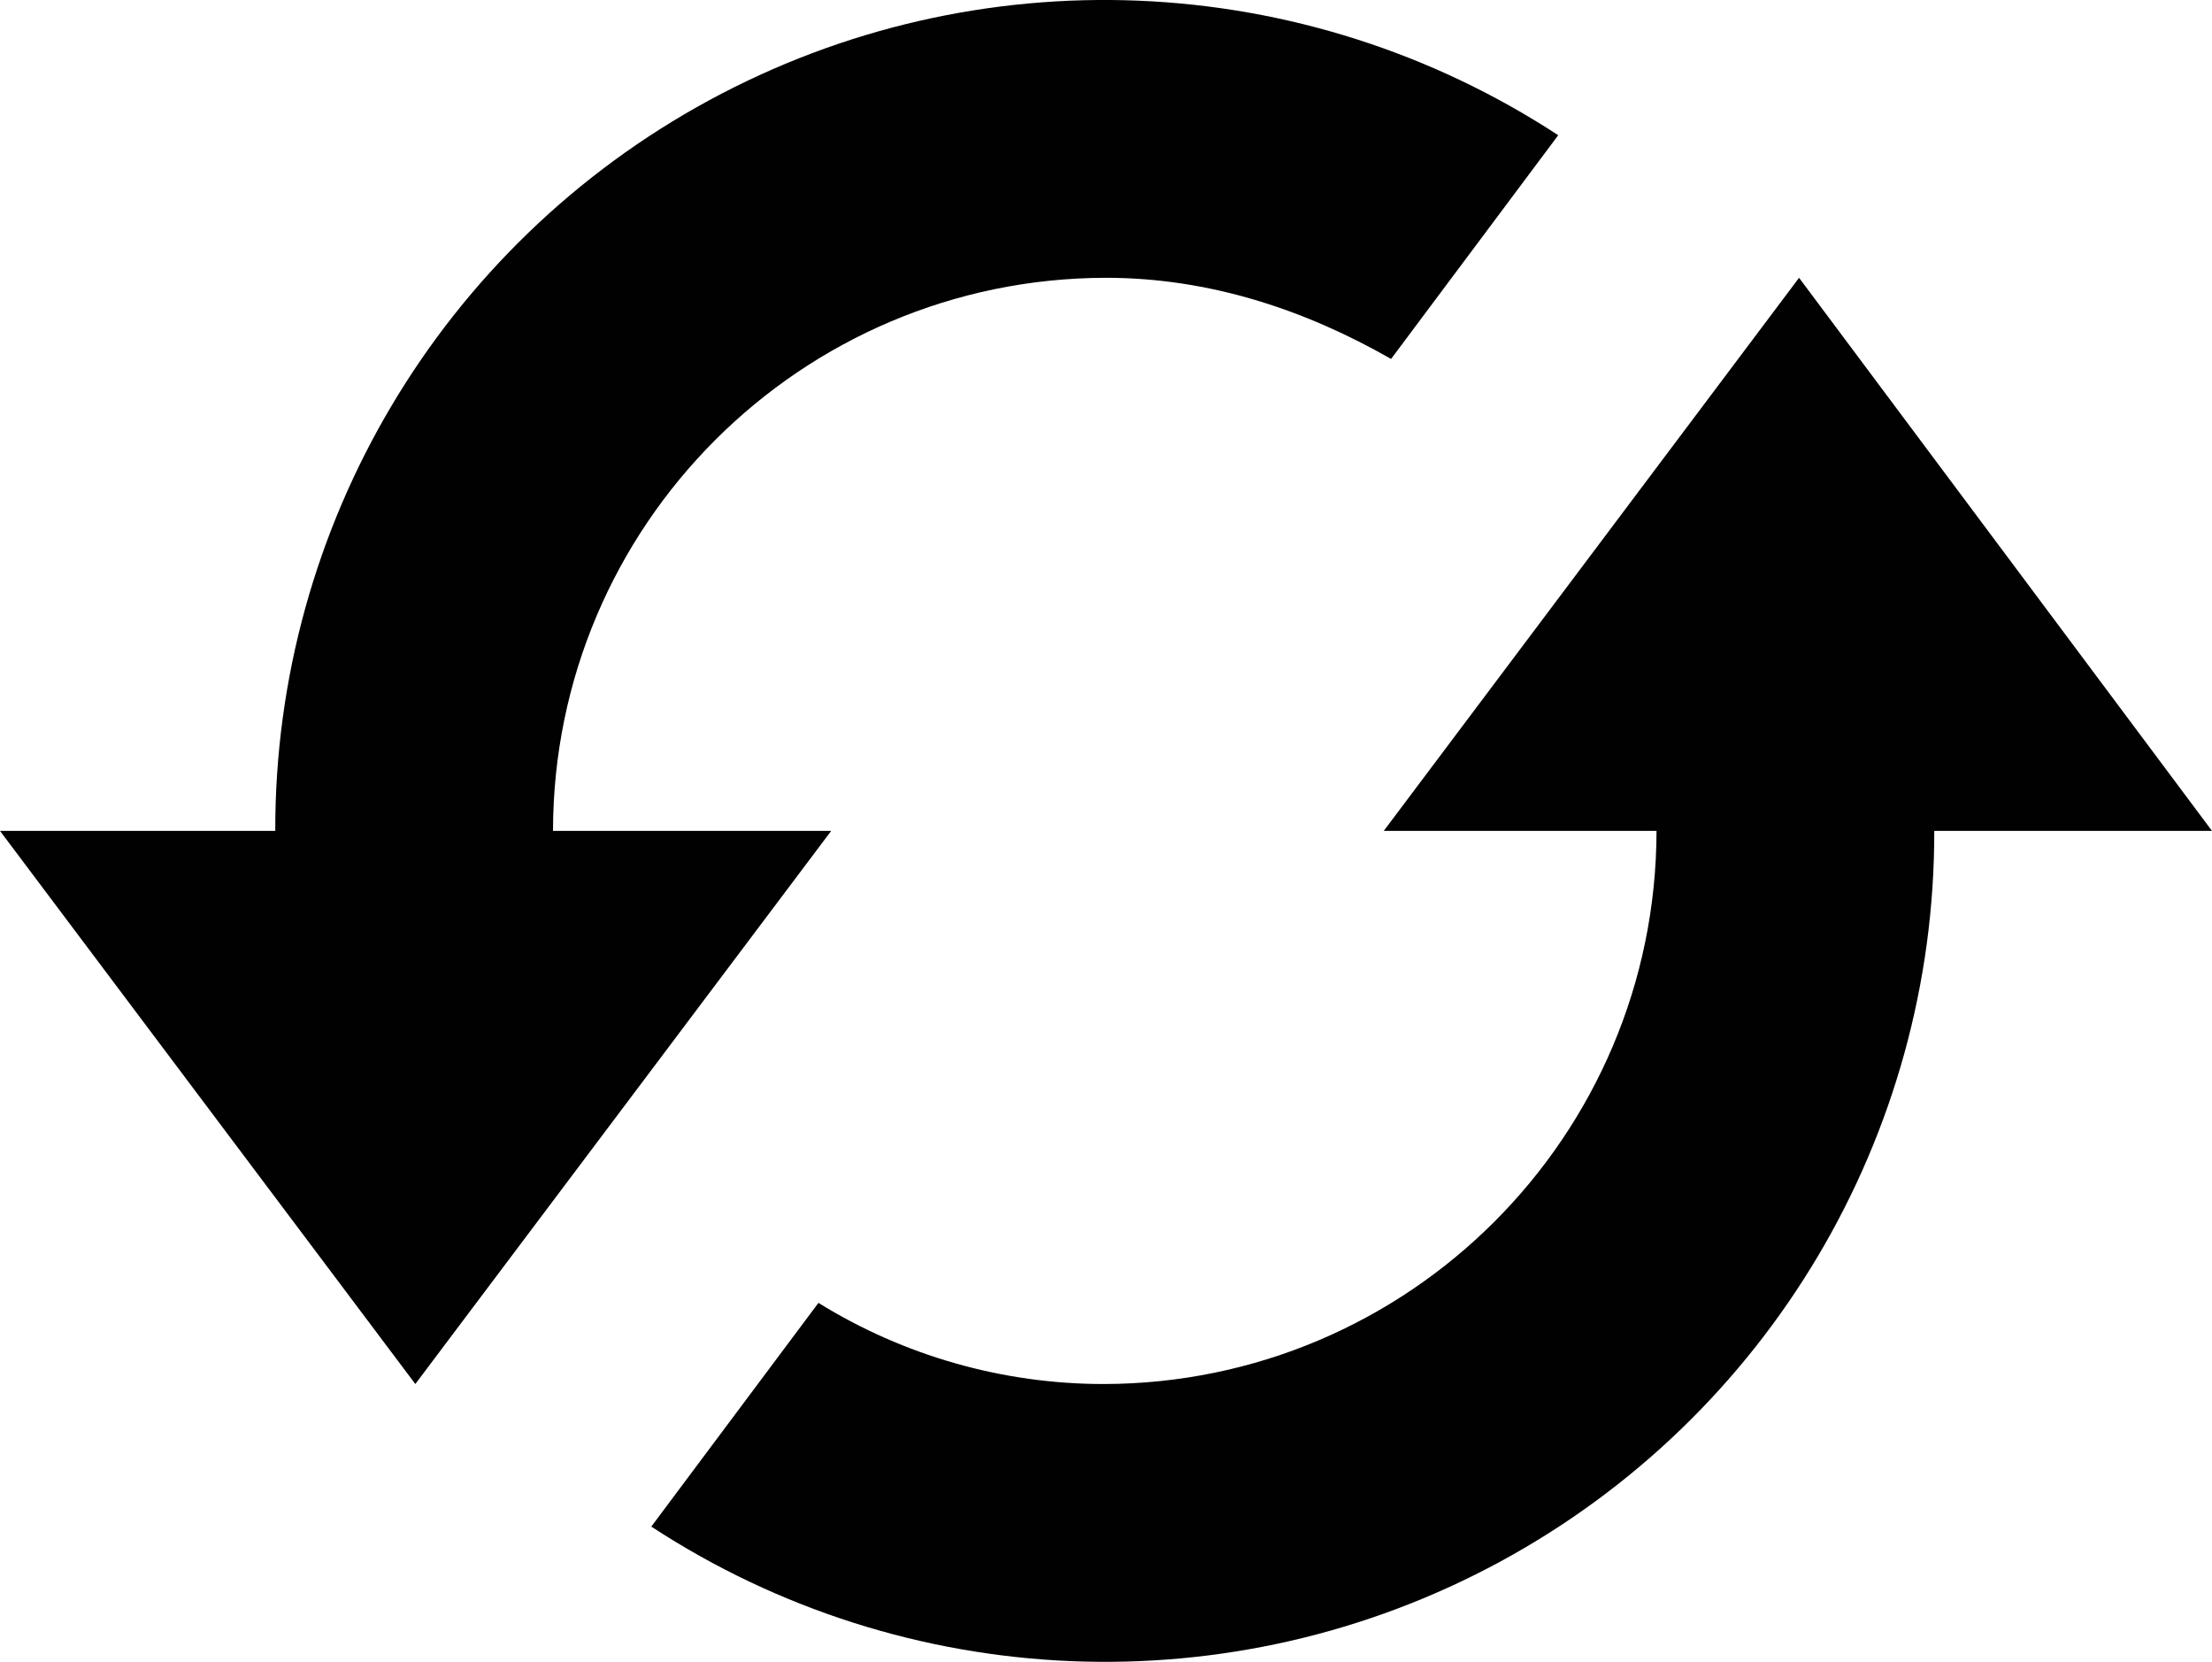
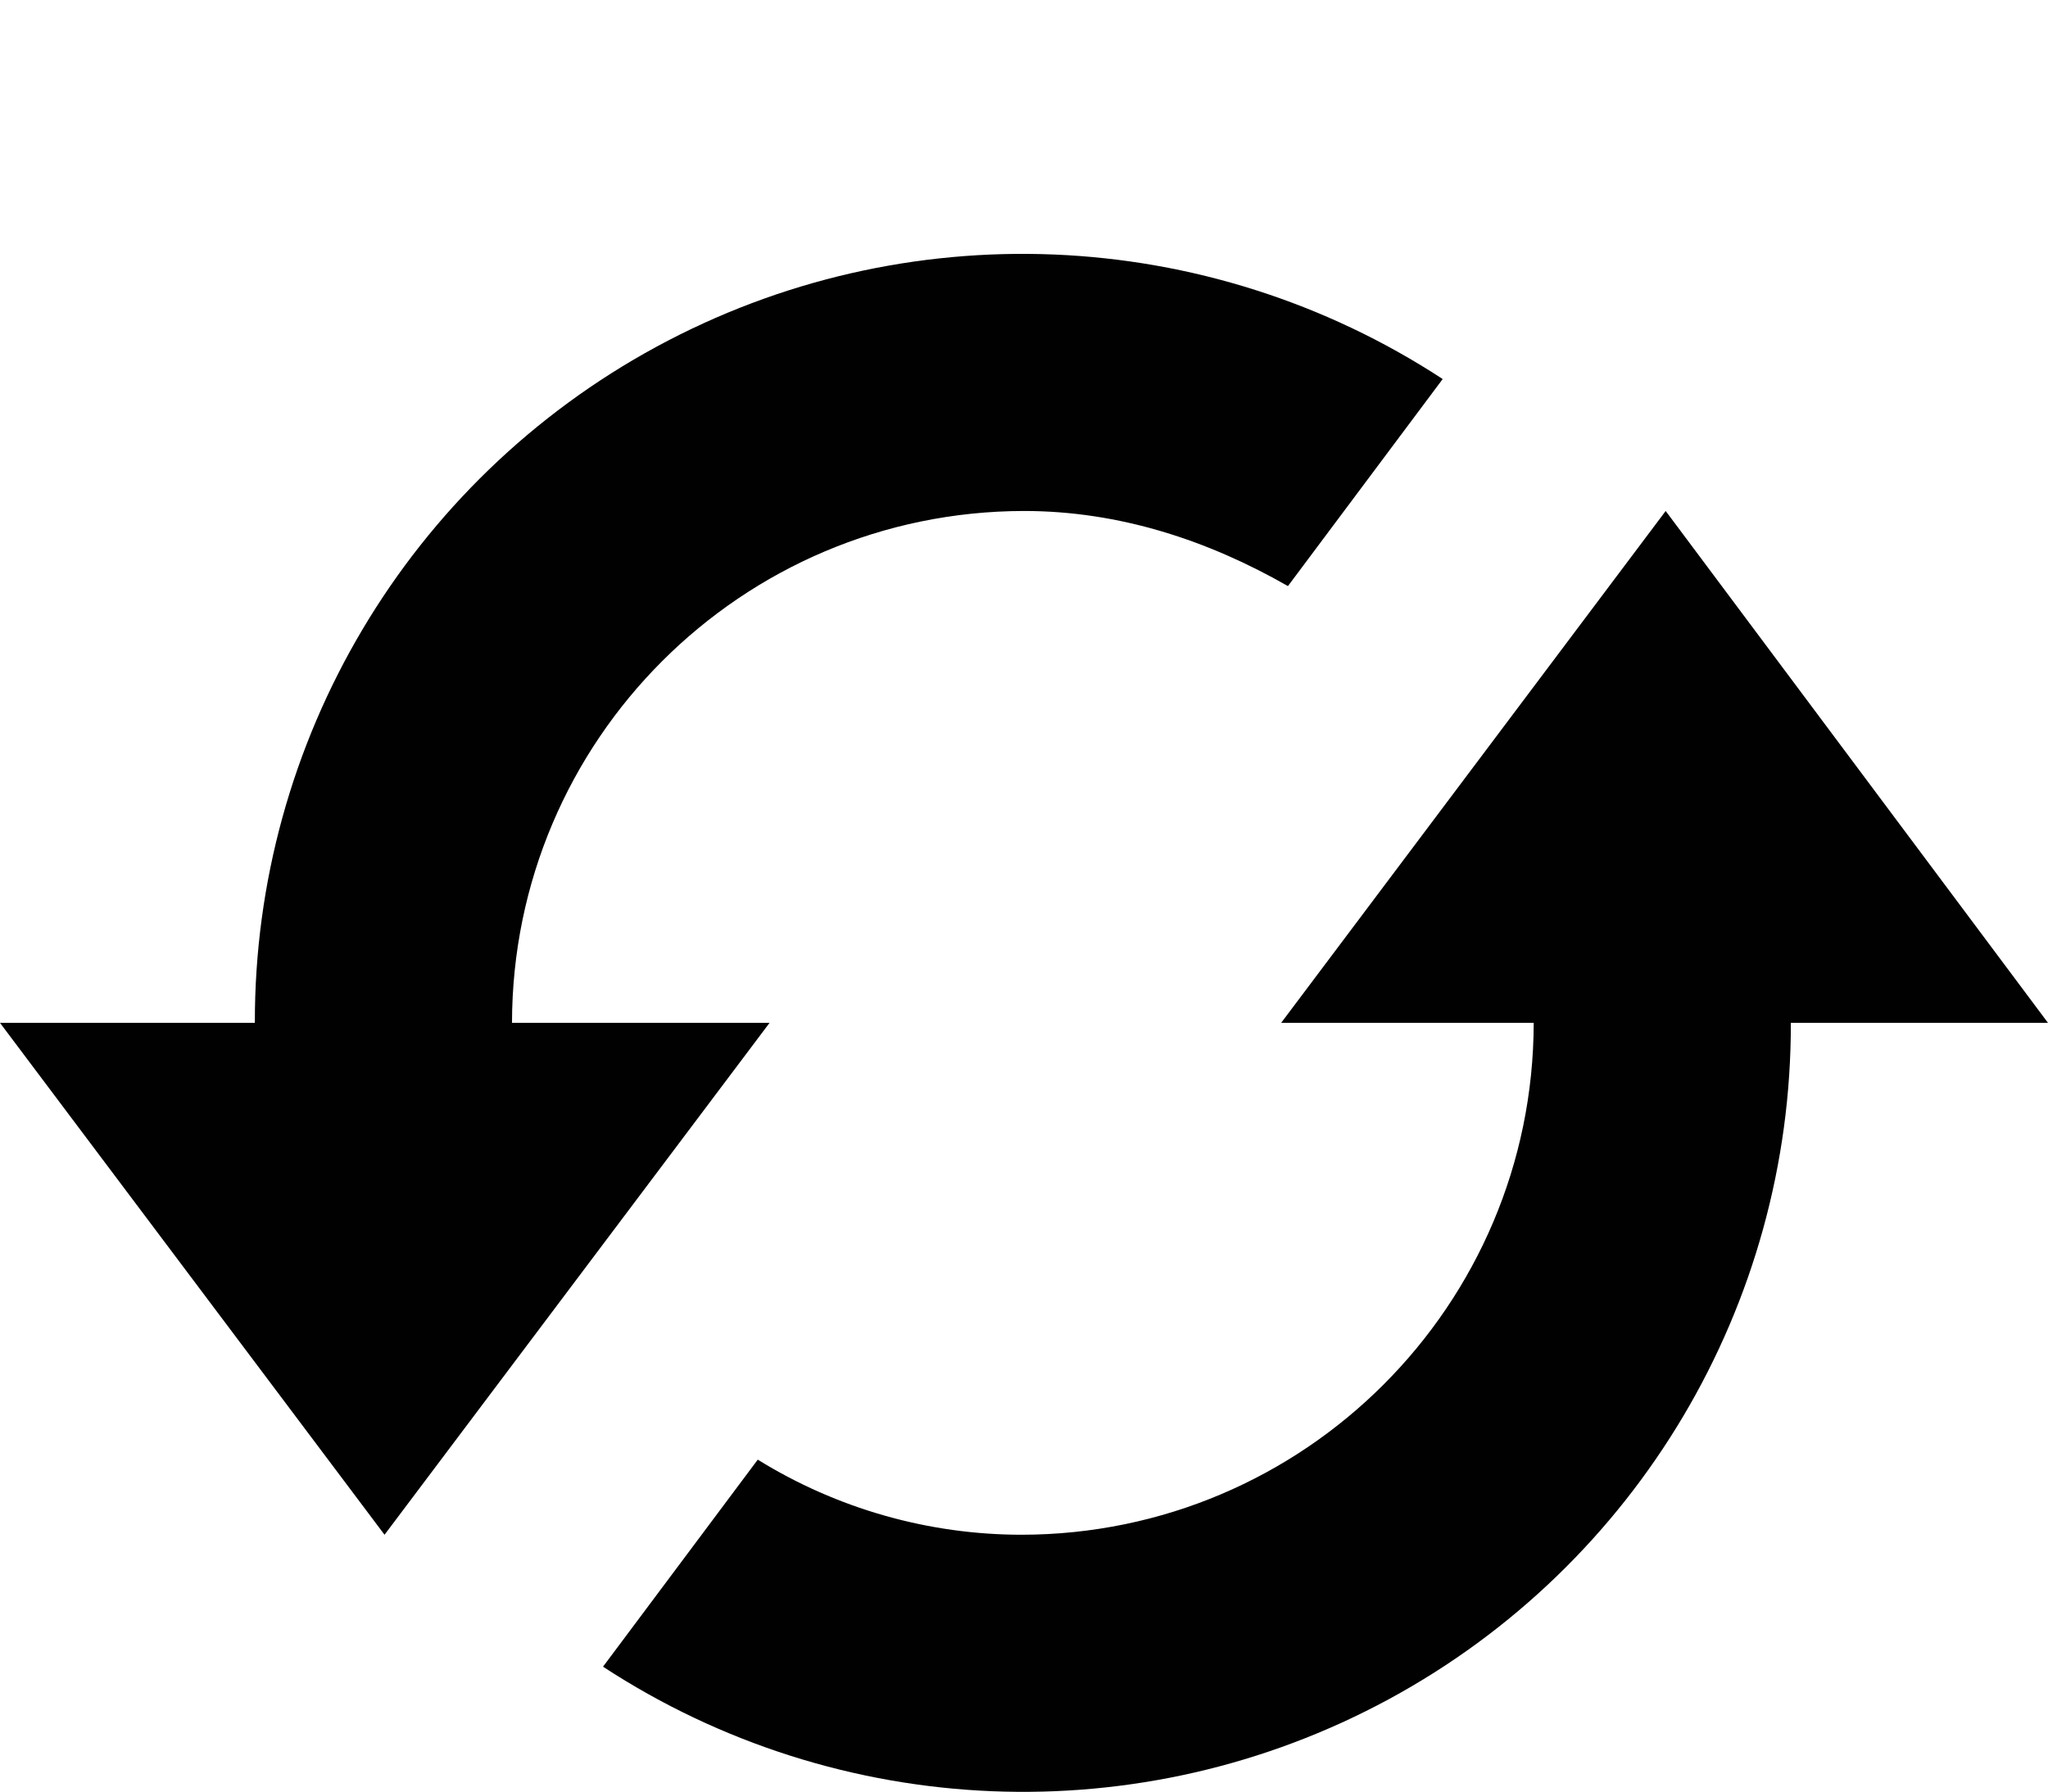
- <svg xmlns="http://www.w3.org/2000/svg" viewBox="0 0 250 187.78">
+ <svg xmlns="http://www.w3.org/2000/svg" viewBox="0 -31 250 218.78">
  <defs>
    <style>.cls-1{fill:#010101;}</style>
  </defs>
  <g id="Layer_2" data-name="Layer 2">
    <g id="Layer_1-2" data-name="Layer 1">
      <path class="cls-1" d="M250,93.89H218.61a93.71,93.71,0,0,1-145,78.61L92.5,147.22a61.25,61.25,0,0,0,32.22,9.17,62.59,62.59,0,0,0,62.5-62.5H156.39l46.94-62.5Zm-187.5,0h0A62.59,62.59,0,0,1,125,31.39c11.67,0,22.5,3.61,32.22,9.17l18.89-25.28a93.71,93.71,0,0,0-145,78.61H0l46.94,62.5,47-62.5Z" />
    </g>
  </g>
</svg>
